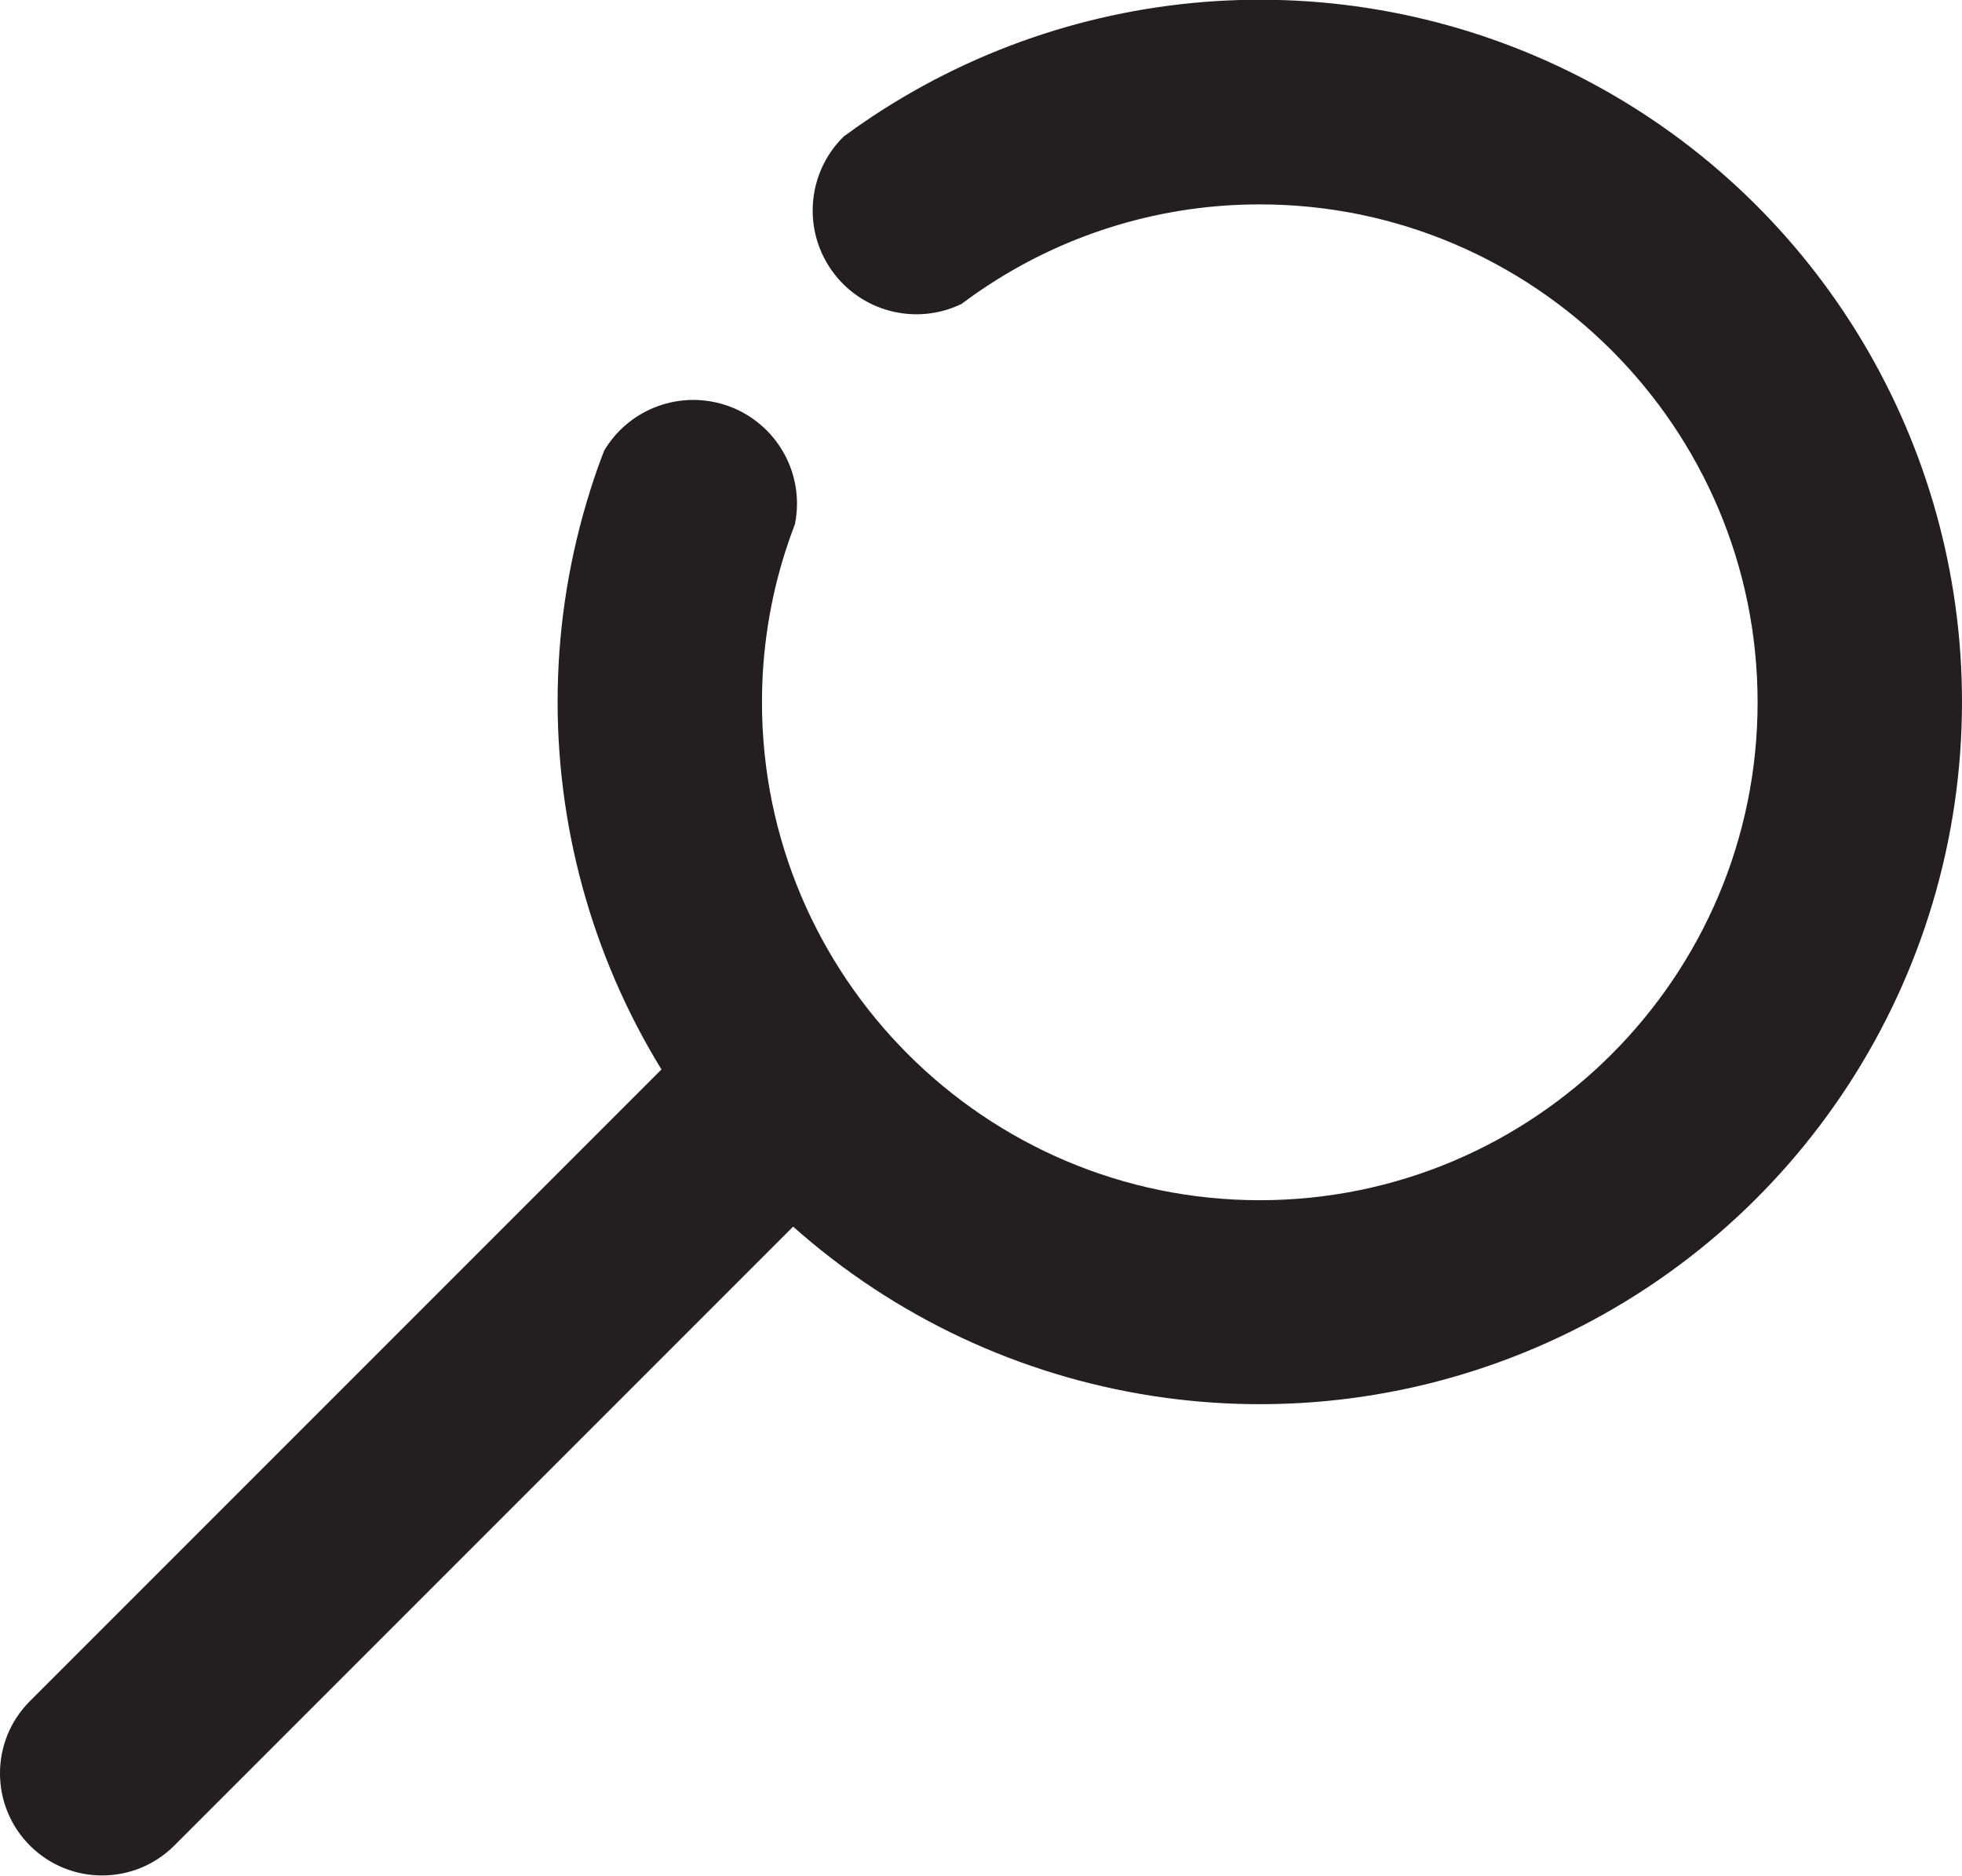
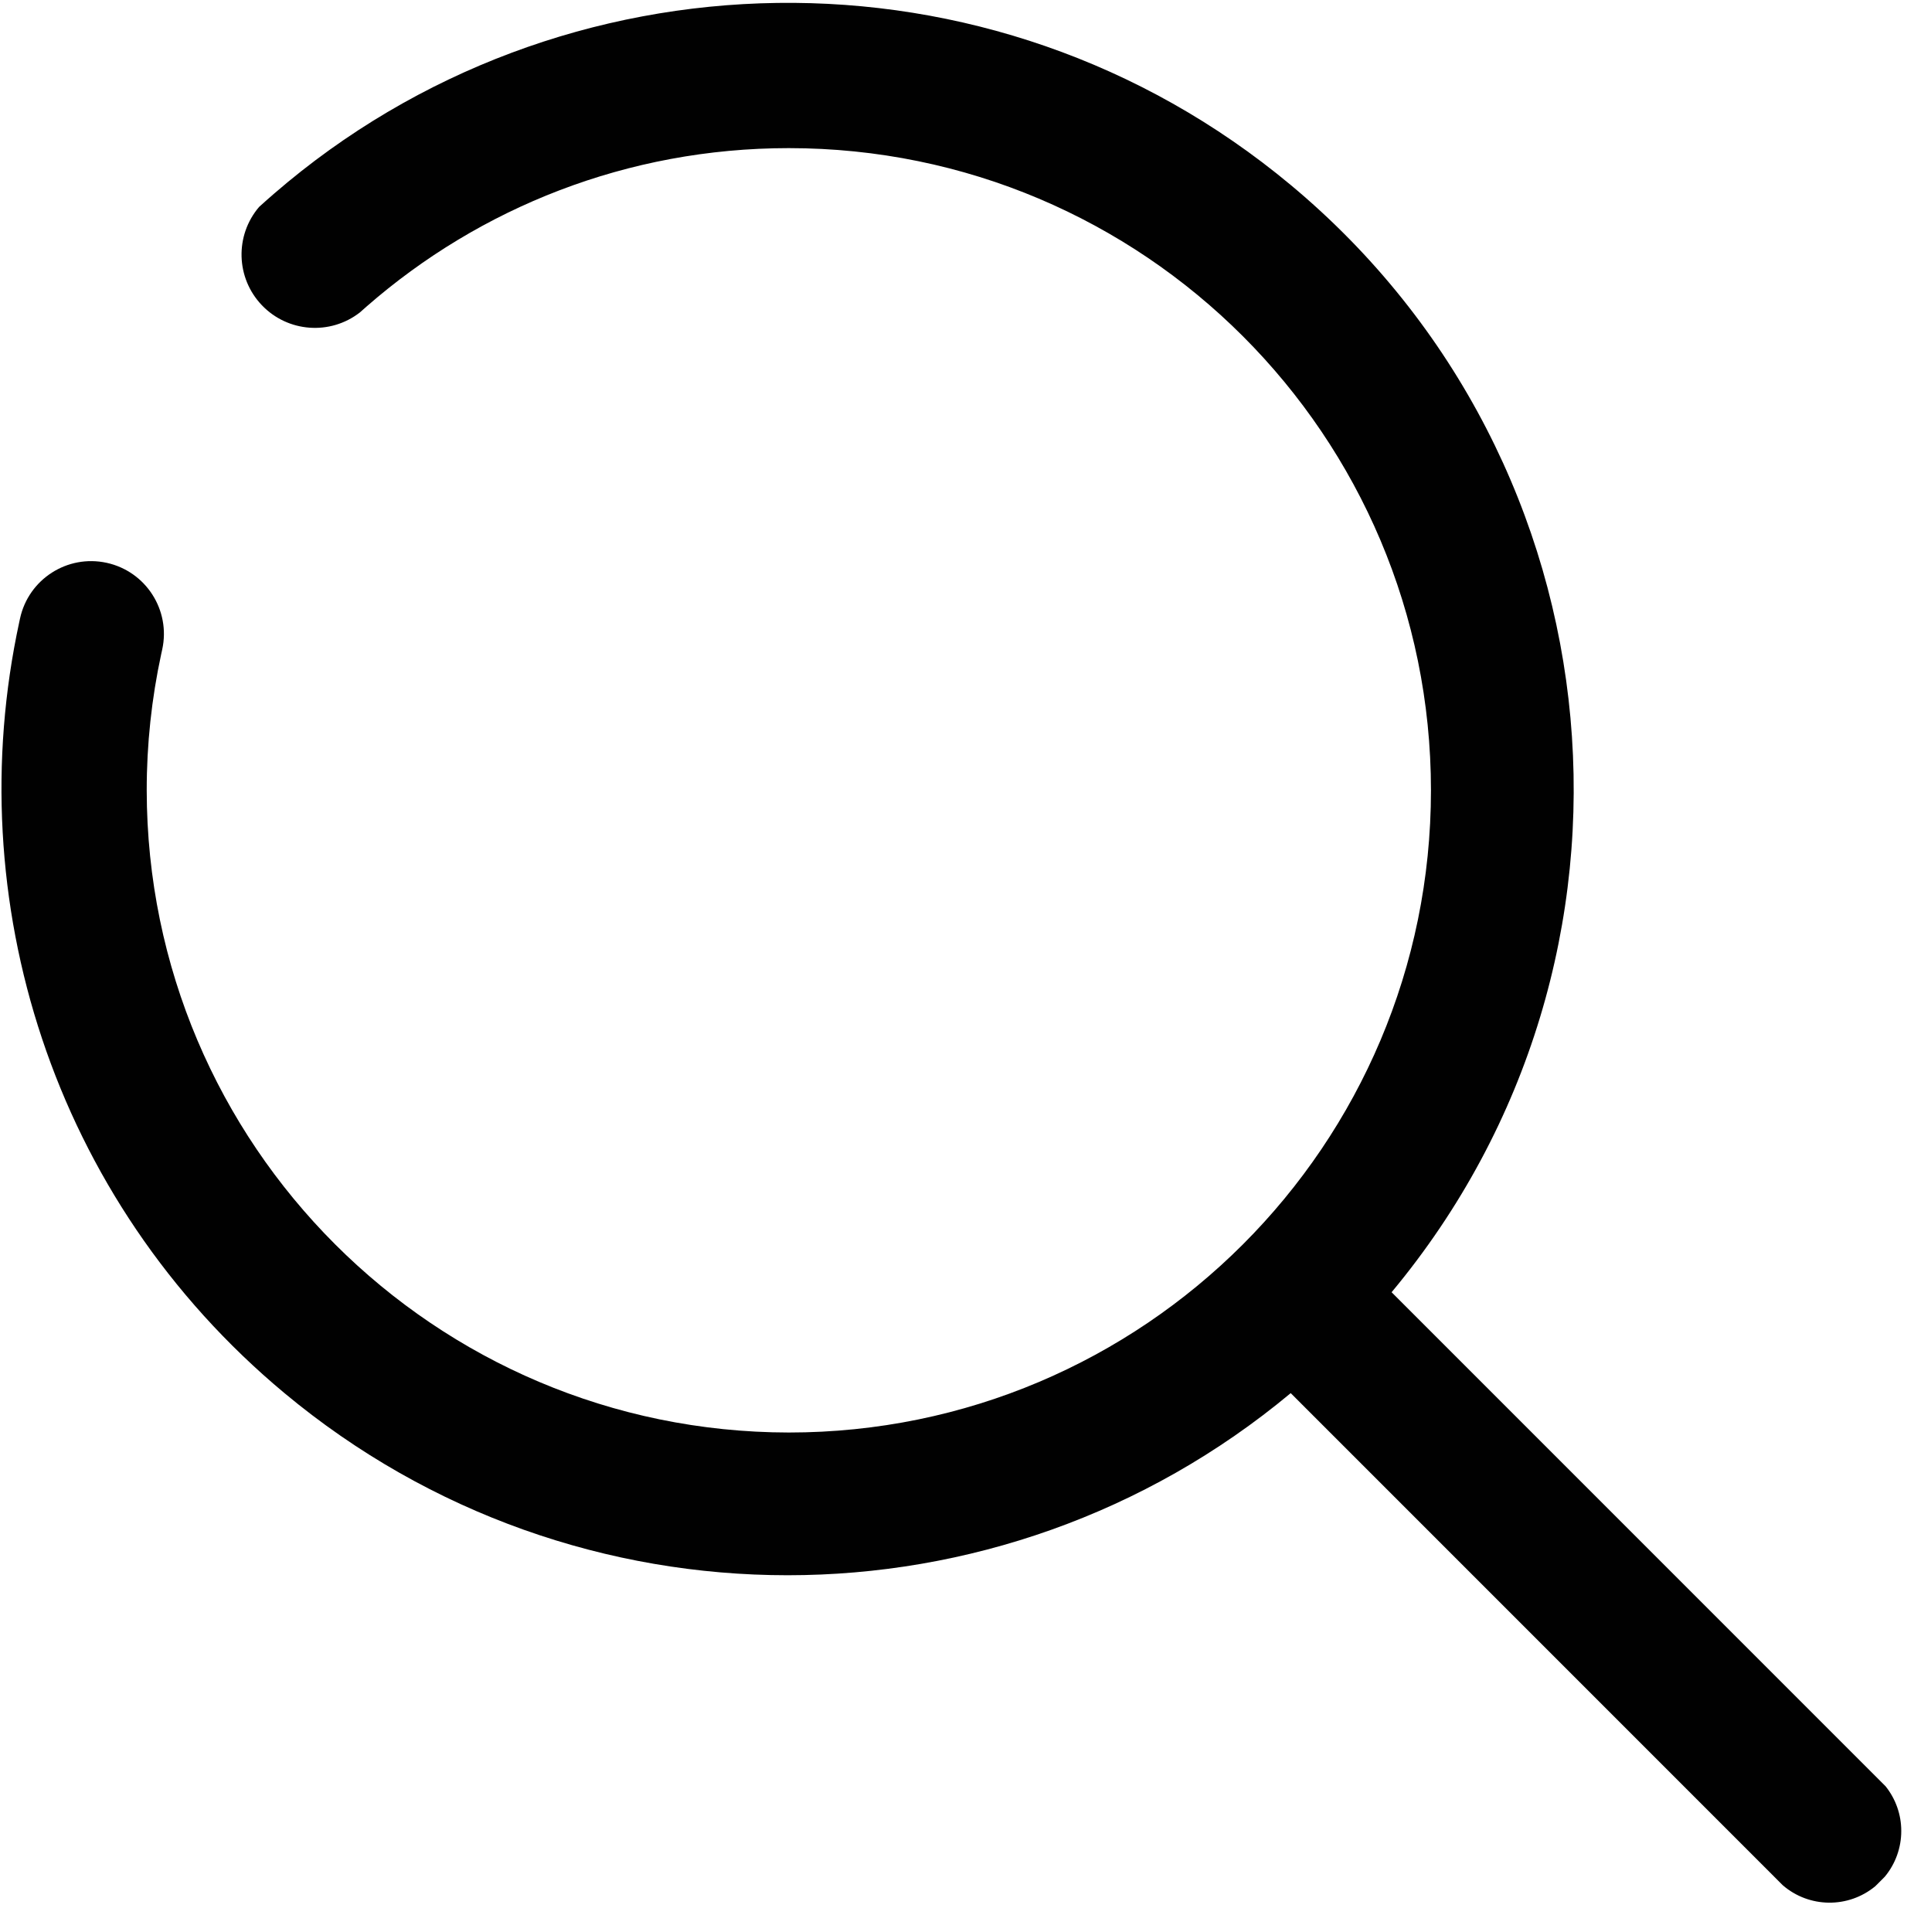
- <svg xmlns="http://www.w3.org/2000/svg" viewBox="0 0 960.07 917.57">
+ <svg xmlns="http://www.w3.org/2000/svg" viewBox="0 0 2600 2601.84">
  <defs>
-     <style>.cls-1{fill:#231f20;}</style>
+     <style>.cls-1{fill:#010101;}.cls-2{fill:none;}</style>
  </defs>
  <g id="Layer_2" data-name="Layer 2">
-     <g id="Search_button">
-       <rect class="cls-1" x="-64.87" y="661.03" width="542.87" height="99.93" rx="49.97" transform="translate(-442.25 354.31) rotate(-45)" />
-       <path class="cls-1" d="M960.07,343.59A343.6,343.6,0,1,1,289,239.35q3-9.51,6.63-18.87A50.75,50.75,0,0,1,390,246.41a51.36,51.36,0,0,1-1,10q-2.53,6.57-4.69,13.33a242.43,242.43,0,0,0-11.45,73.86c0,134.32,109.28,243.6,243.6,243.6s243.59-109.28,243.59-243.6S750.79,100,616.48,100a242.1,242.1,0,0,0-132.72,39.42q-6.81,4.43-13.29,9.3a50.76,50.76,0,0,1-57.62-81.93q6.75-5,13.74-9.62A343.52,343.52,0,0,1,960.07,343.59Z" />
+     <g id="Layer_21" data-name="Layer 21">
+       <path class="cls-1" d="M2560.74,2465.84a96.11,96.11,0,0,1-22.21,61.59l-12.71,12.71a96.52,96.52,0,0,1-124.67-1.27l-.07-.06-9.81-9.81-.06-.07-652.79-652.79c-392.58,327-962.69,327-1355.27,0C69.49,1614.86-54.85,1210.6,26,837.48c.33-1.56.68-3.12,1-4.68a98,98,0,0,1,191.5,41.79q-.67,3-1.32,6h0a867.56,867.56,0,0,0-19.57,183.74c.53,477.42,387.43,864.32,864.85,864.85,477.64,0,864.85-387.21,864.85-864.85s-387.21-864.85-864.85-864.85c-217.61,0-416.44,80.37-568.44,213.05q-4.69,4.08-9.32,8.25A98.77,98.77,0,0,1,348.94,278.7q10.11-9.21,20.41-18.09c385-332.77,965.24-347.87,1369.07-11.5C2187.71,623.36,2248.54,1291,1874.3,1740.26l665.25,665.25A96,96,0,0,1,2560.74,2465.84Z" />
+     </g>
+     <g id="Container">
+       <polygon class="cls-2" points="2600 2601.84 0 2601.84 0 0 2600 1.84 2600 2601.84" />
    </g>
  </g>
</svg>
